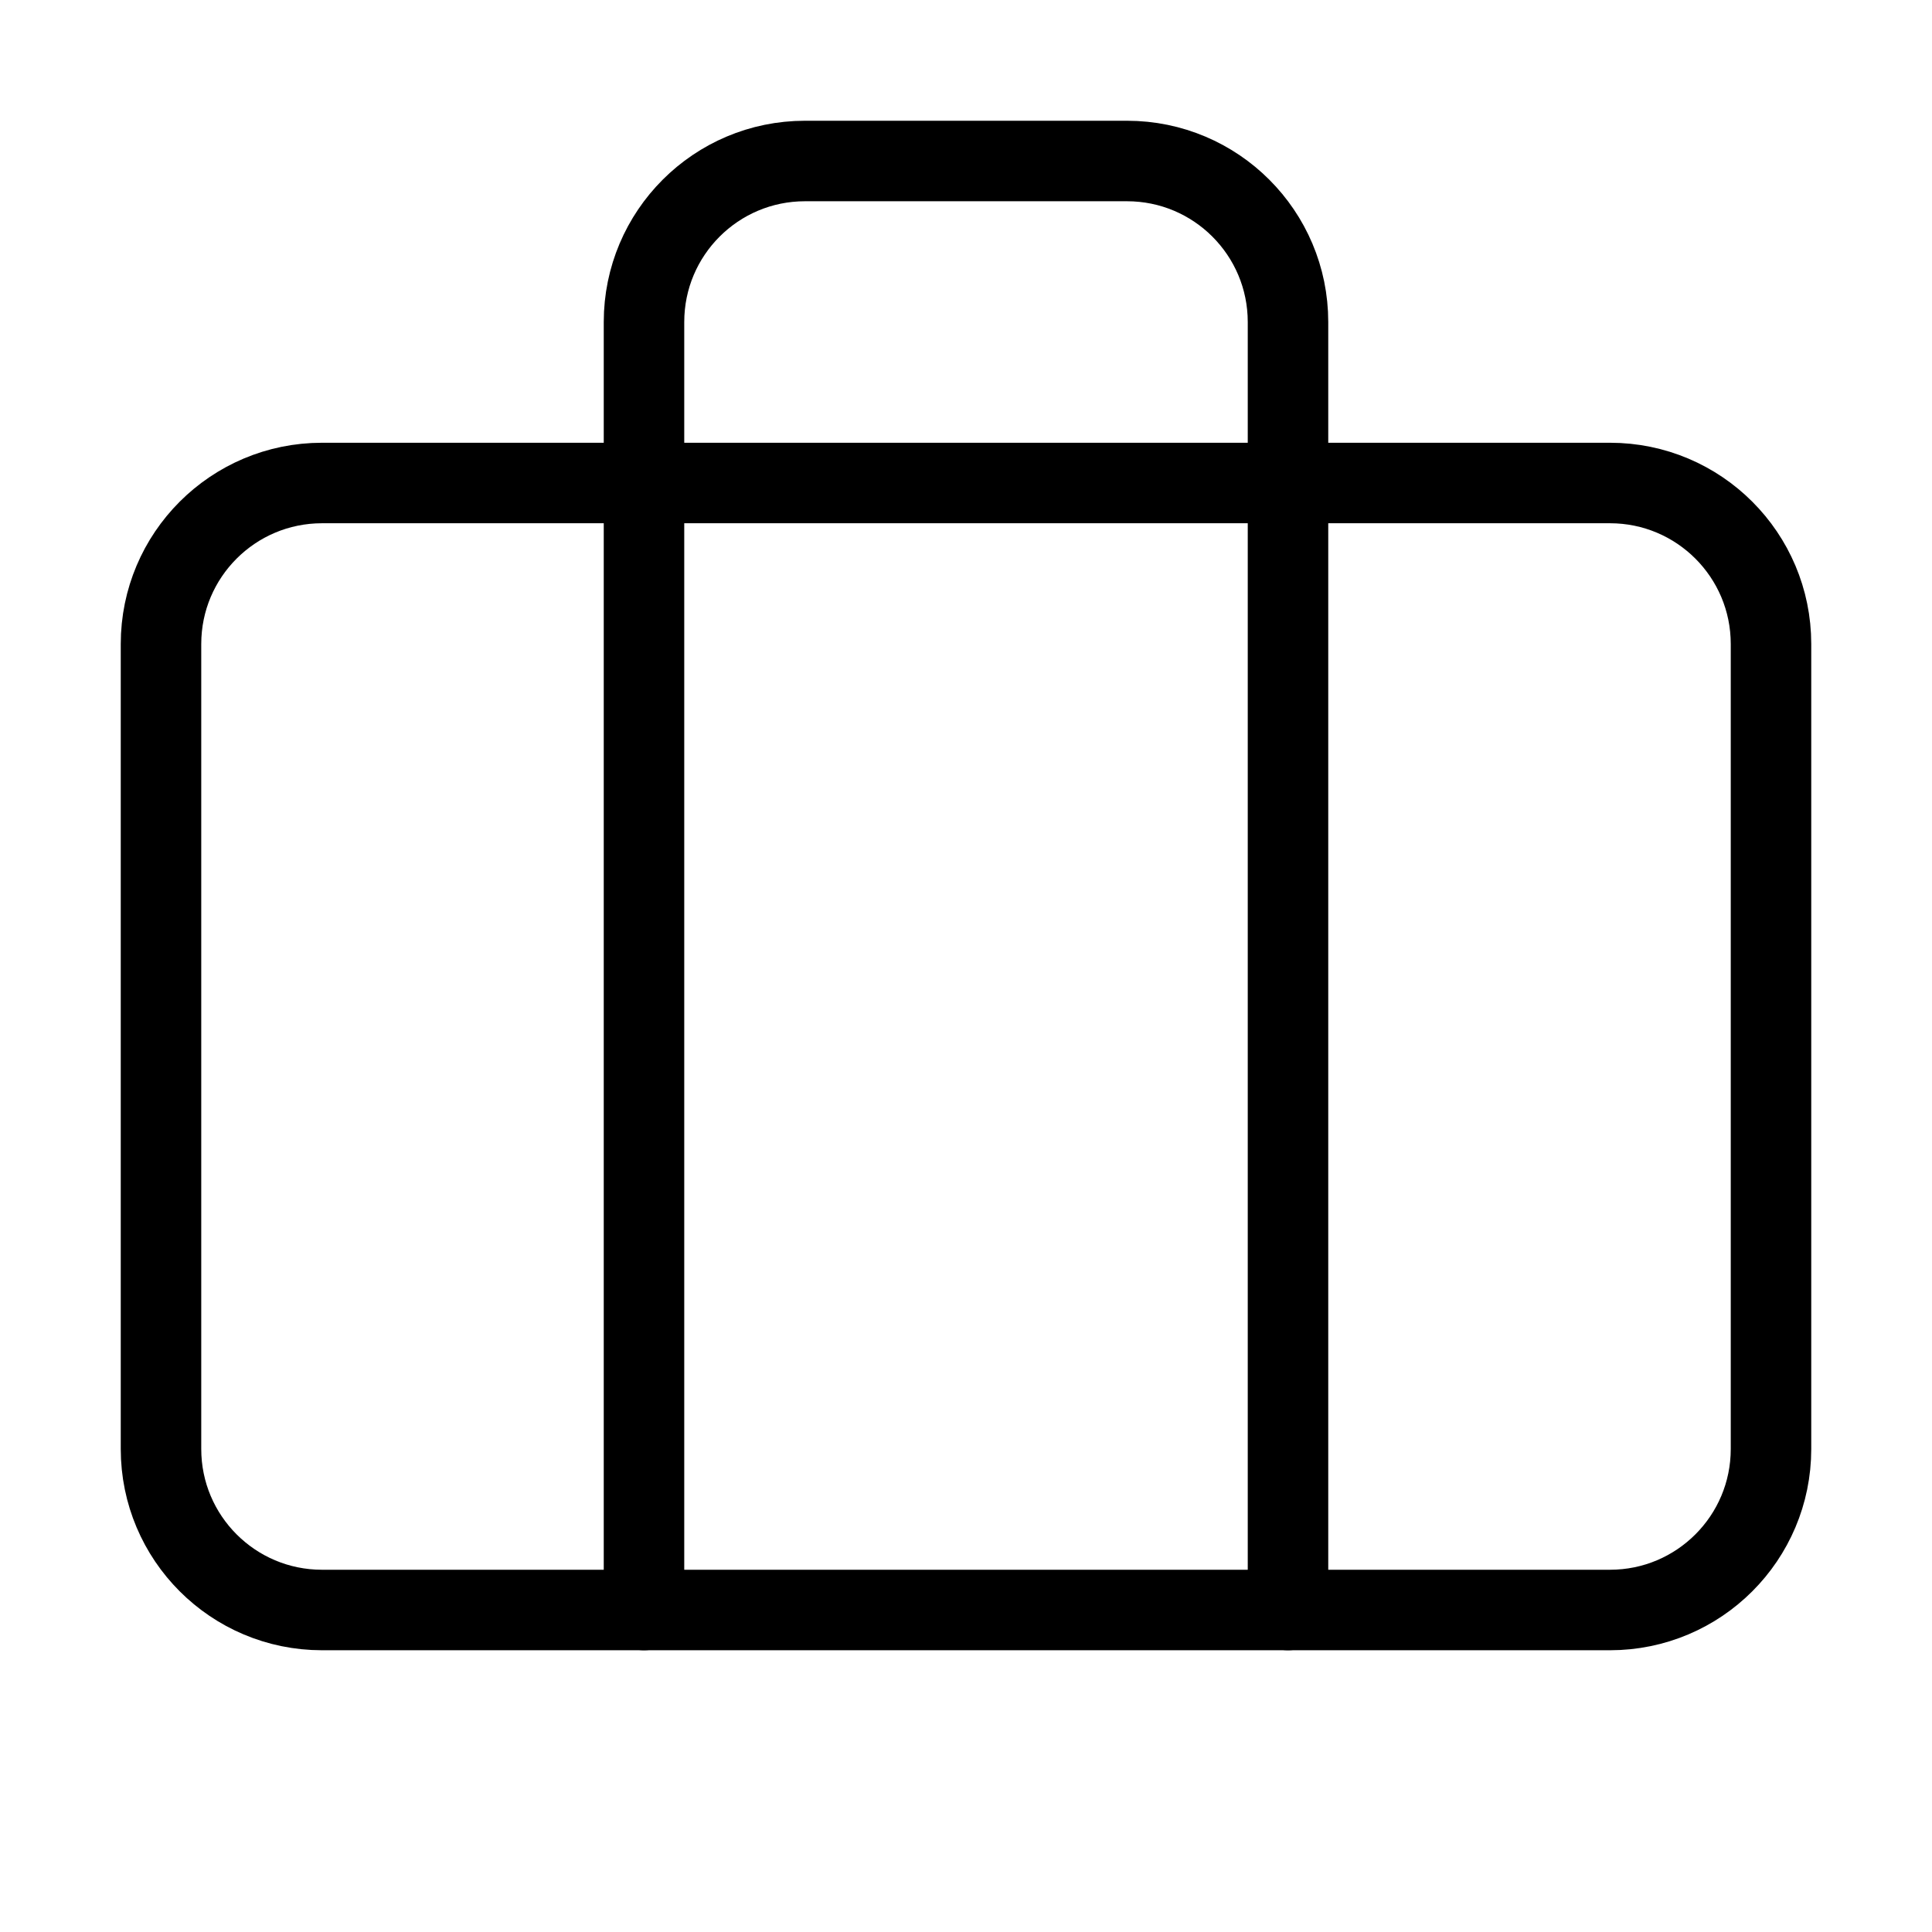
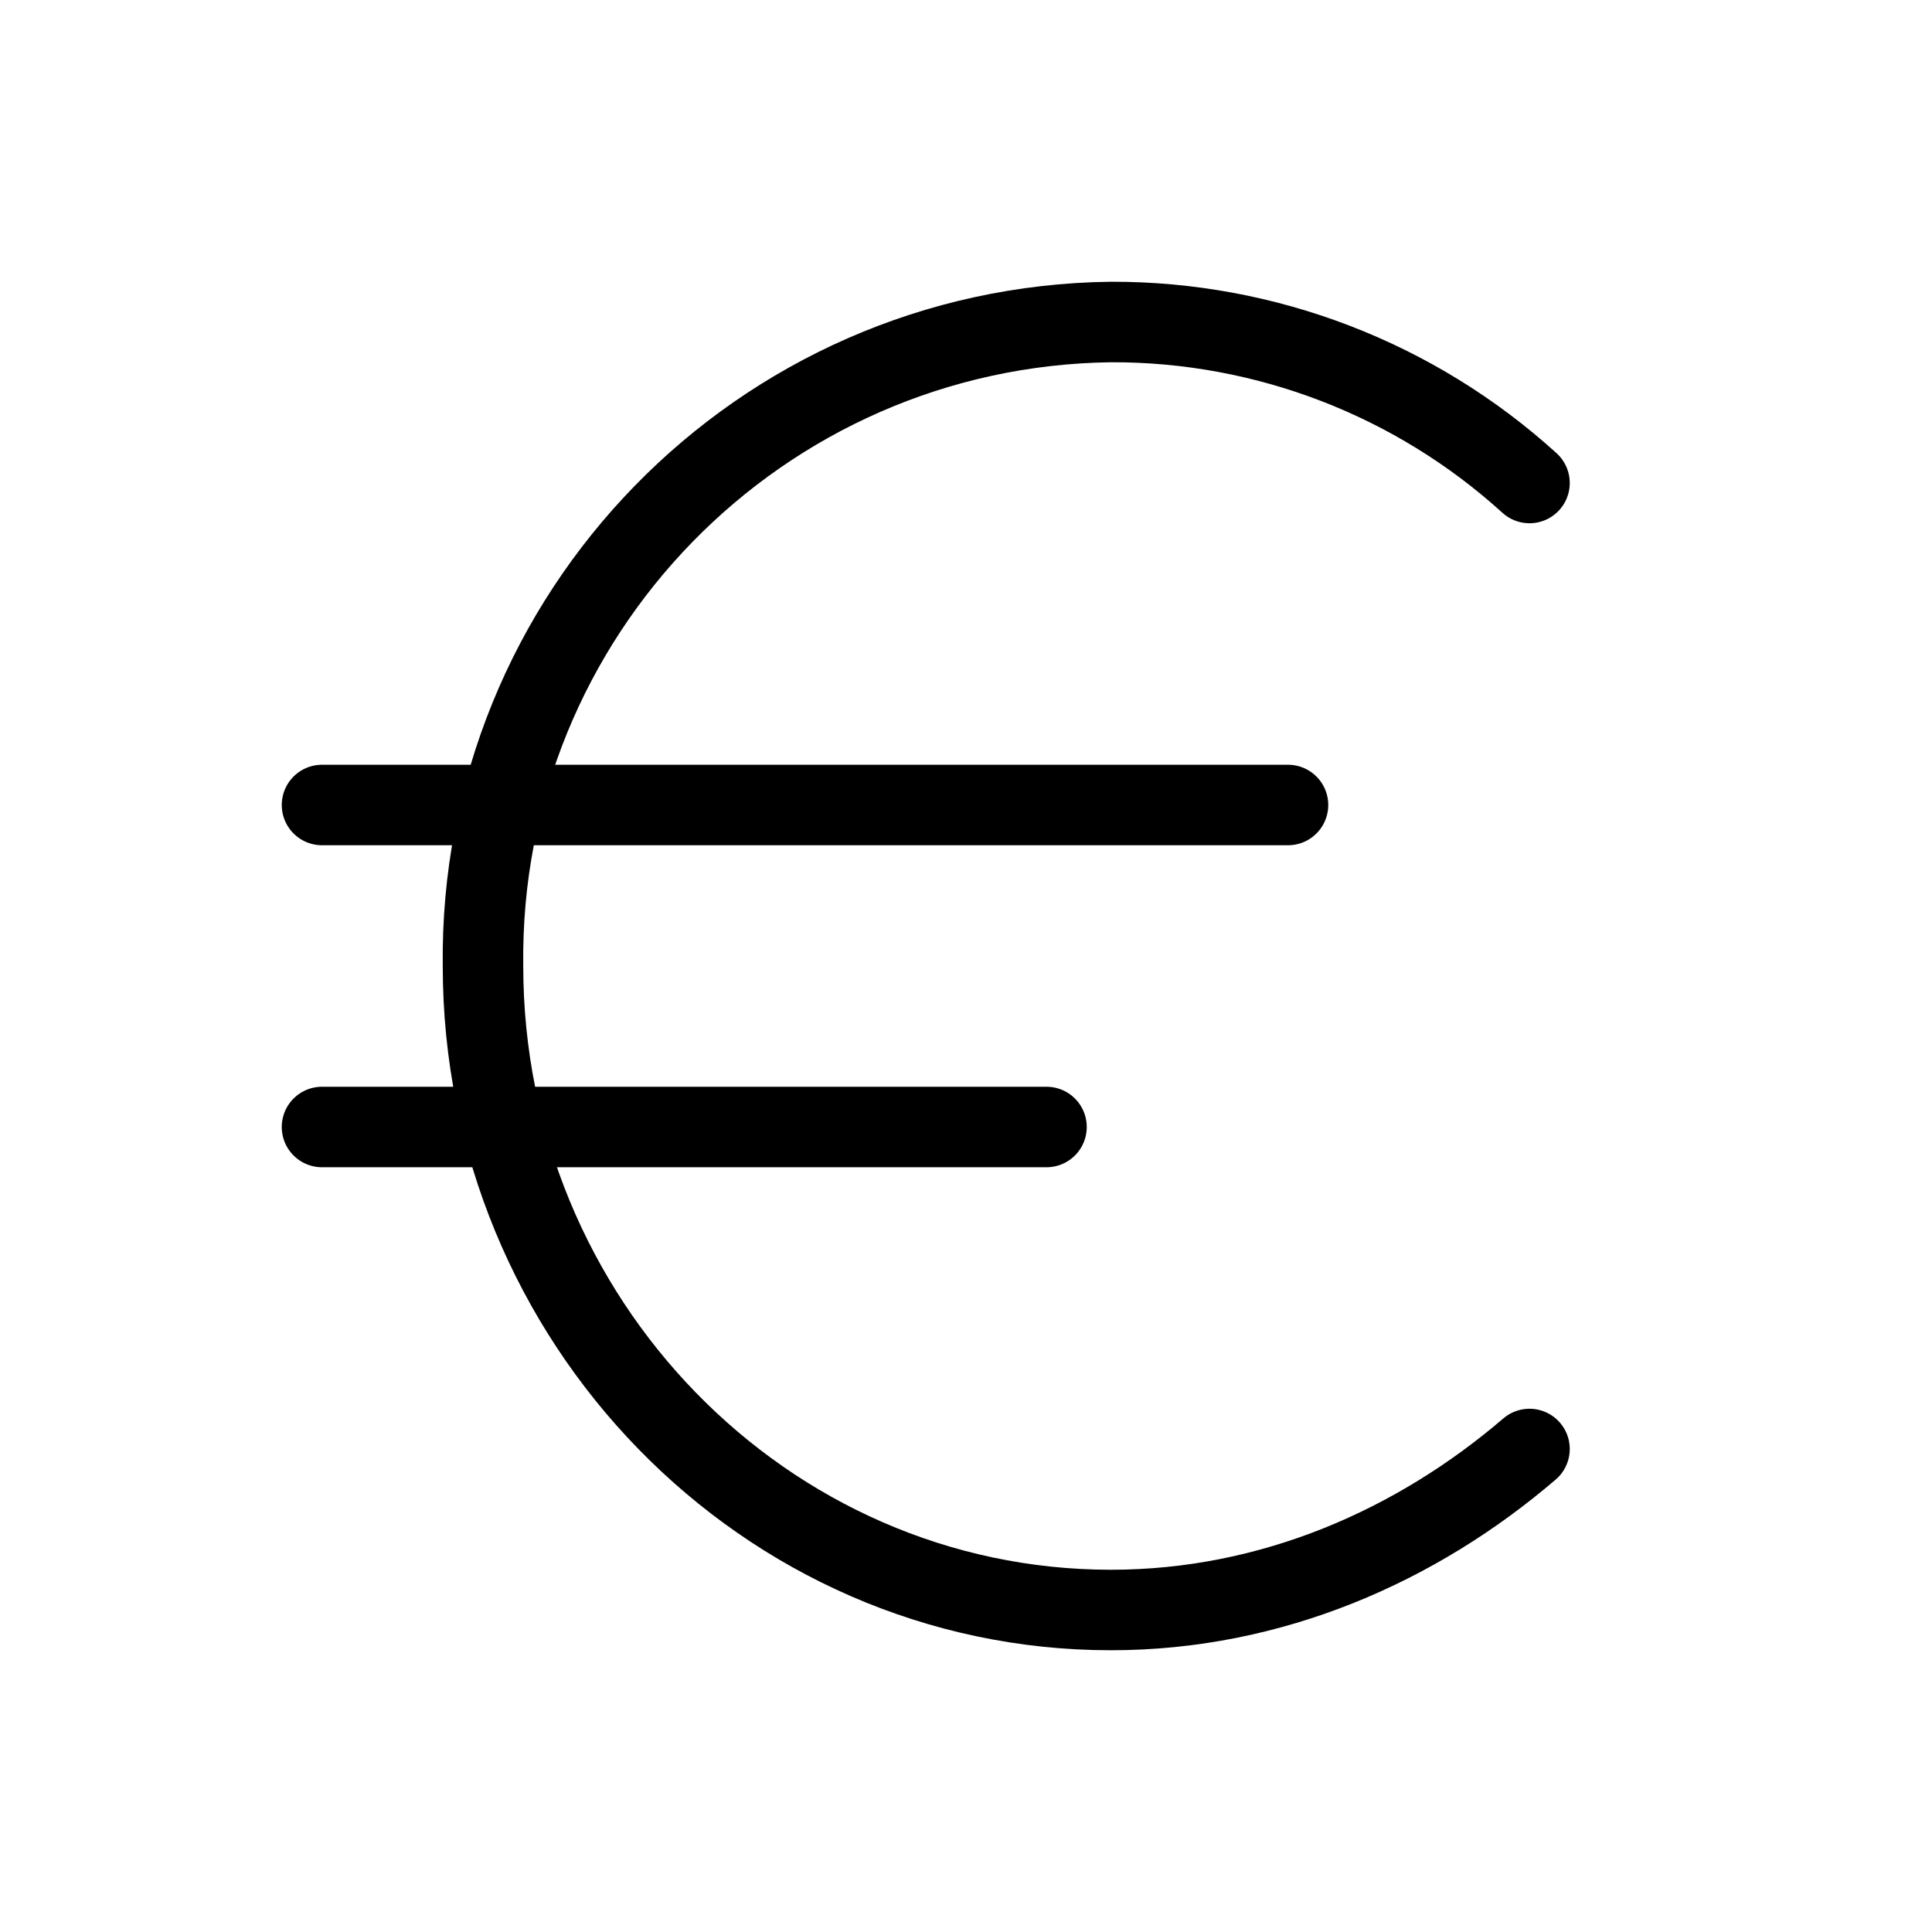
<svg xmlns="http://www.w3.org/2000/svg" viewBox="0 0 24 24" fill="none" stroke="currentColor" stroke-linecap="round" stroke-linejoin="round">
-   <path d="M16 20V4a2 2 0 0 0-2-2h-4a2 2 0 0 0-2 2v16" />
-   <rect width="20" height="14" x="2" y="6" rx="2" />
+   <path d="M4 10h12" />
+   <path d="M4 14h9" />
+   <path d="M19 6a7.7 7.7 0 0 0-5.2-2A7.9 7.9 0 0 0 6 12c0 4.4 3.5 8 7.8 8 2 0 3.8-.8 5.2-2" />
</svg>
